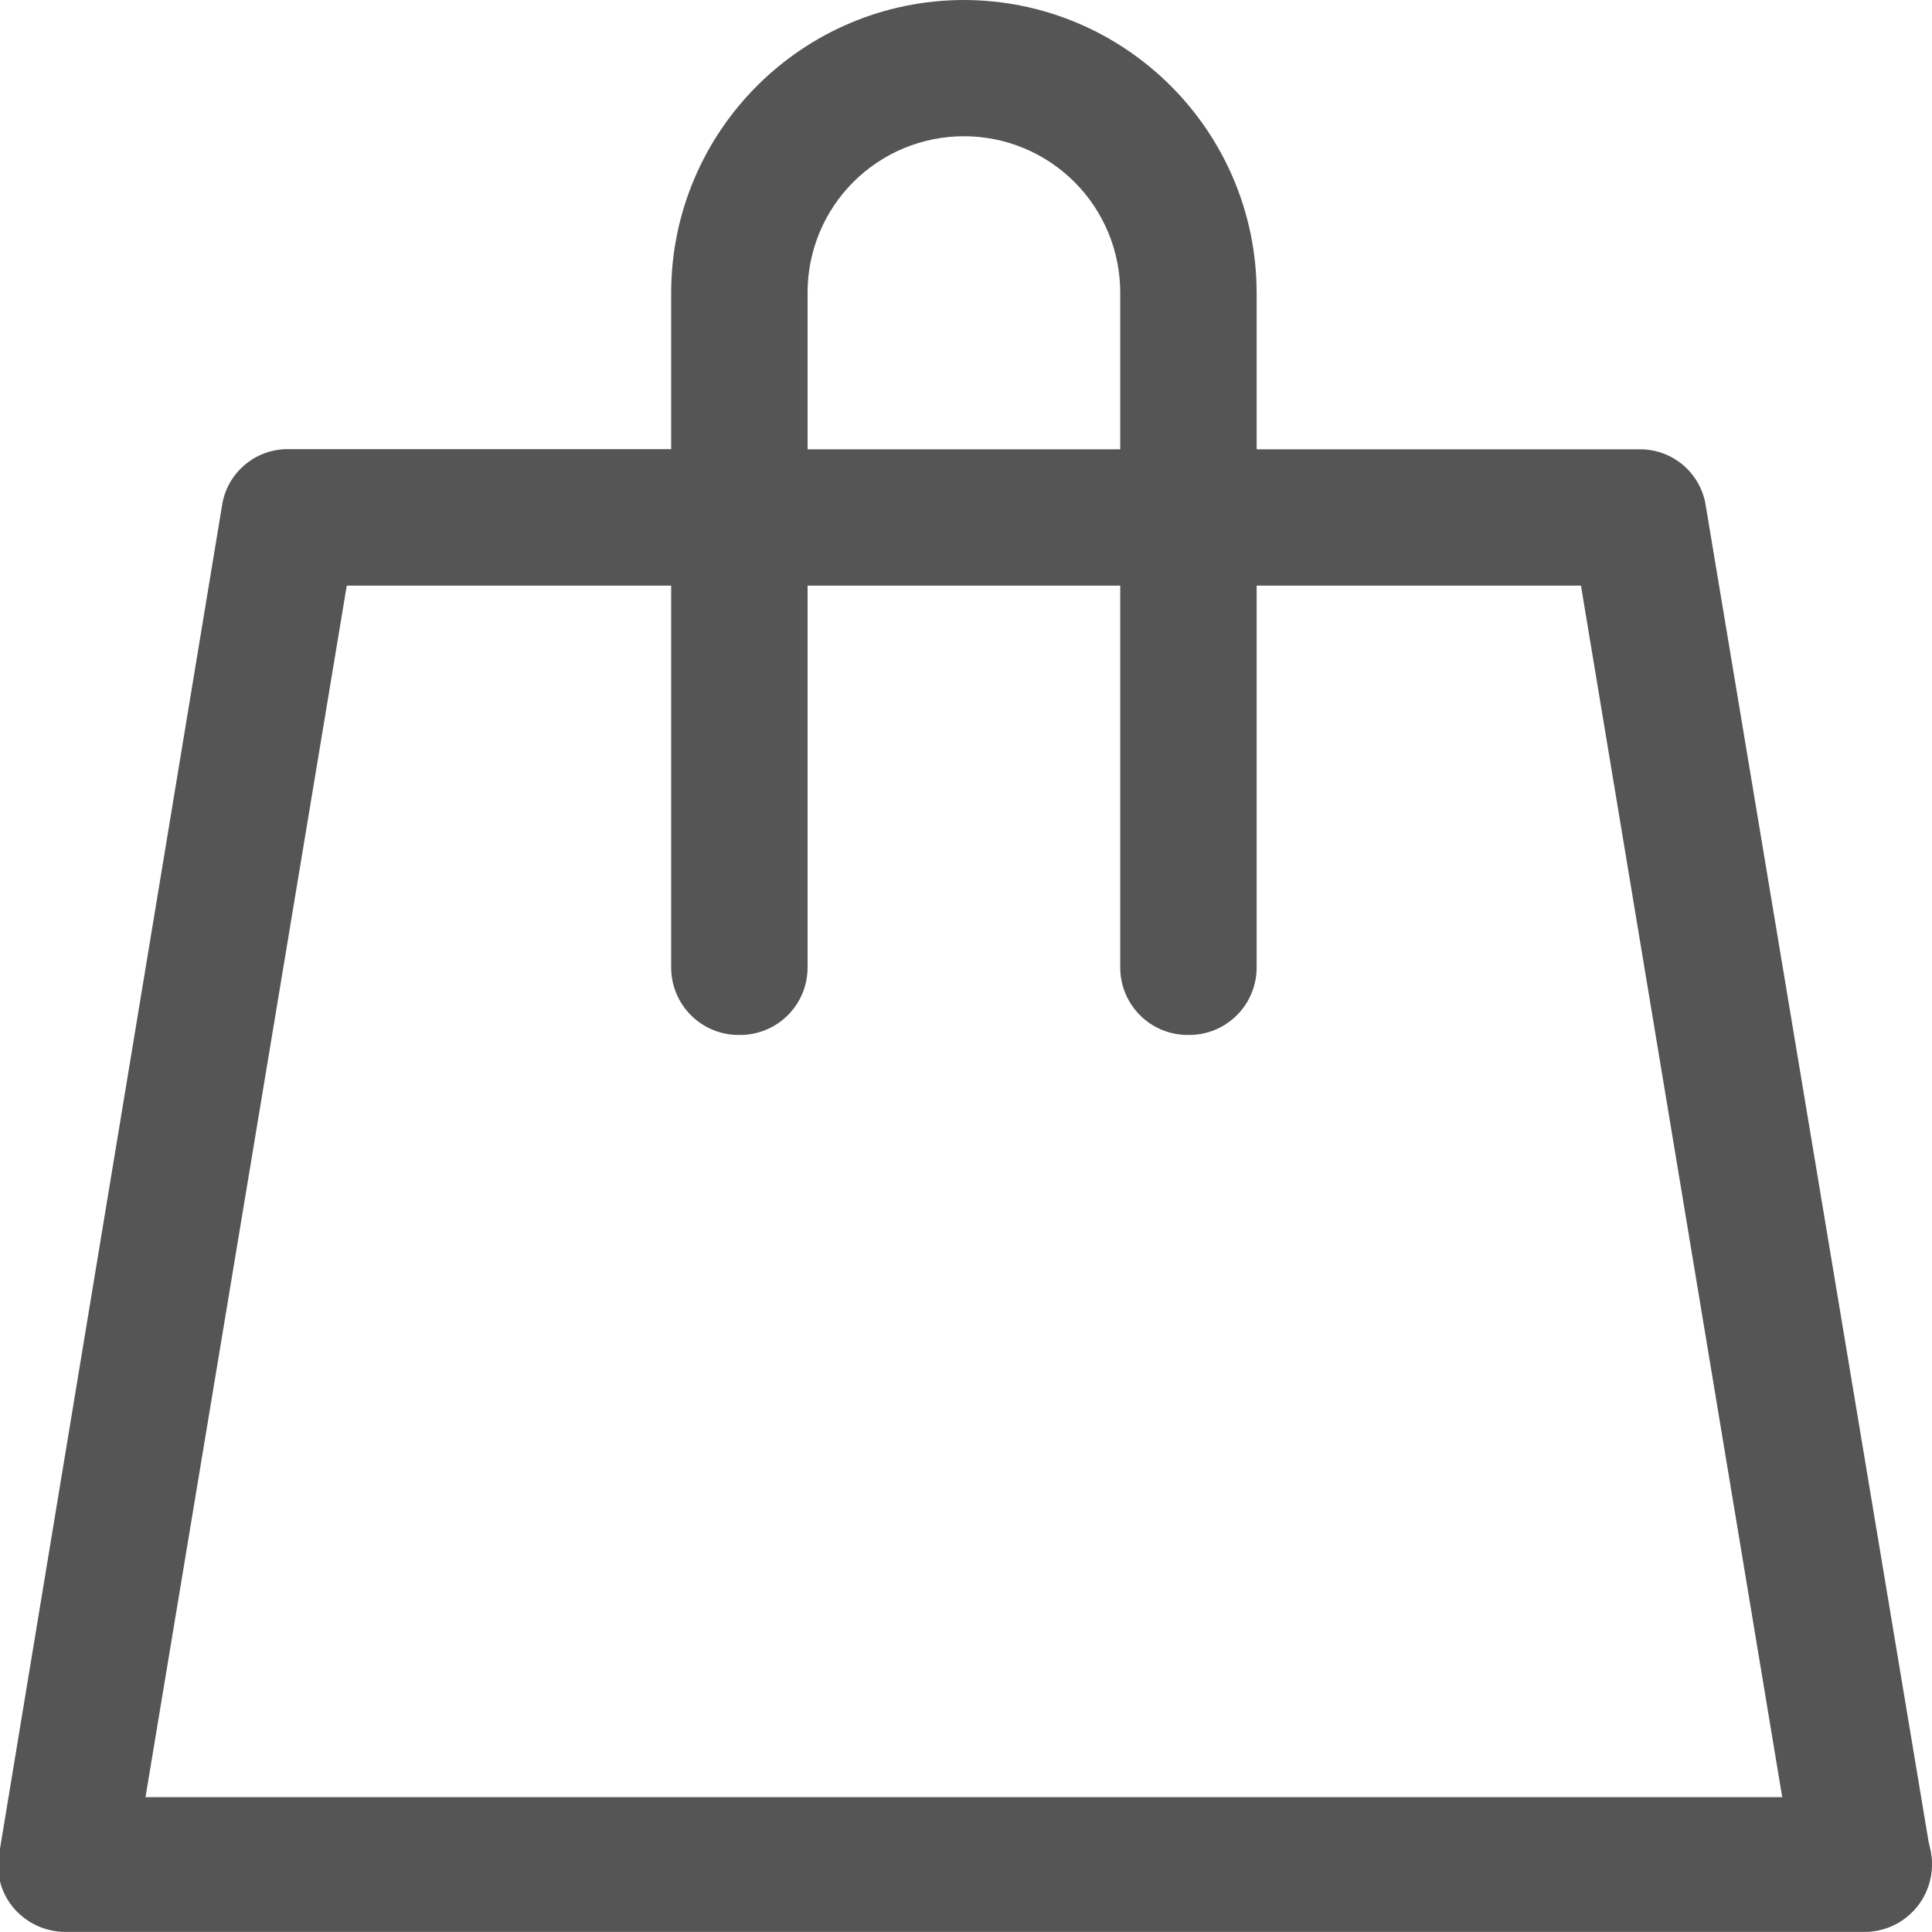
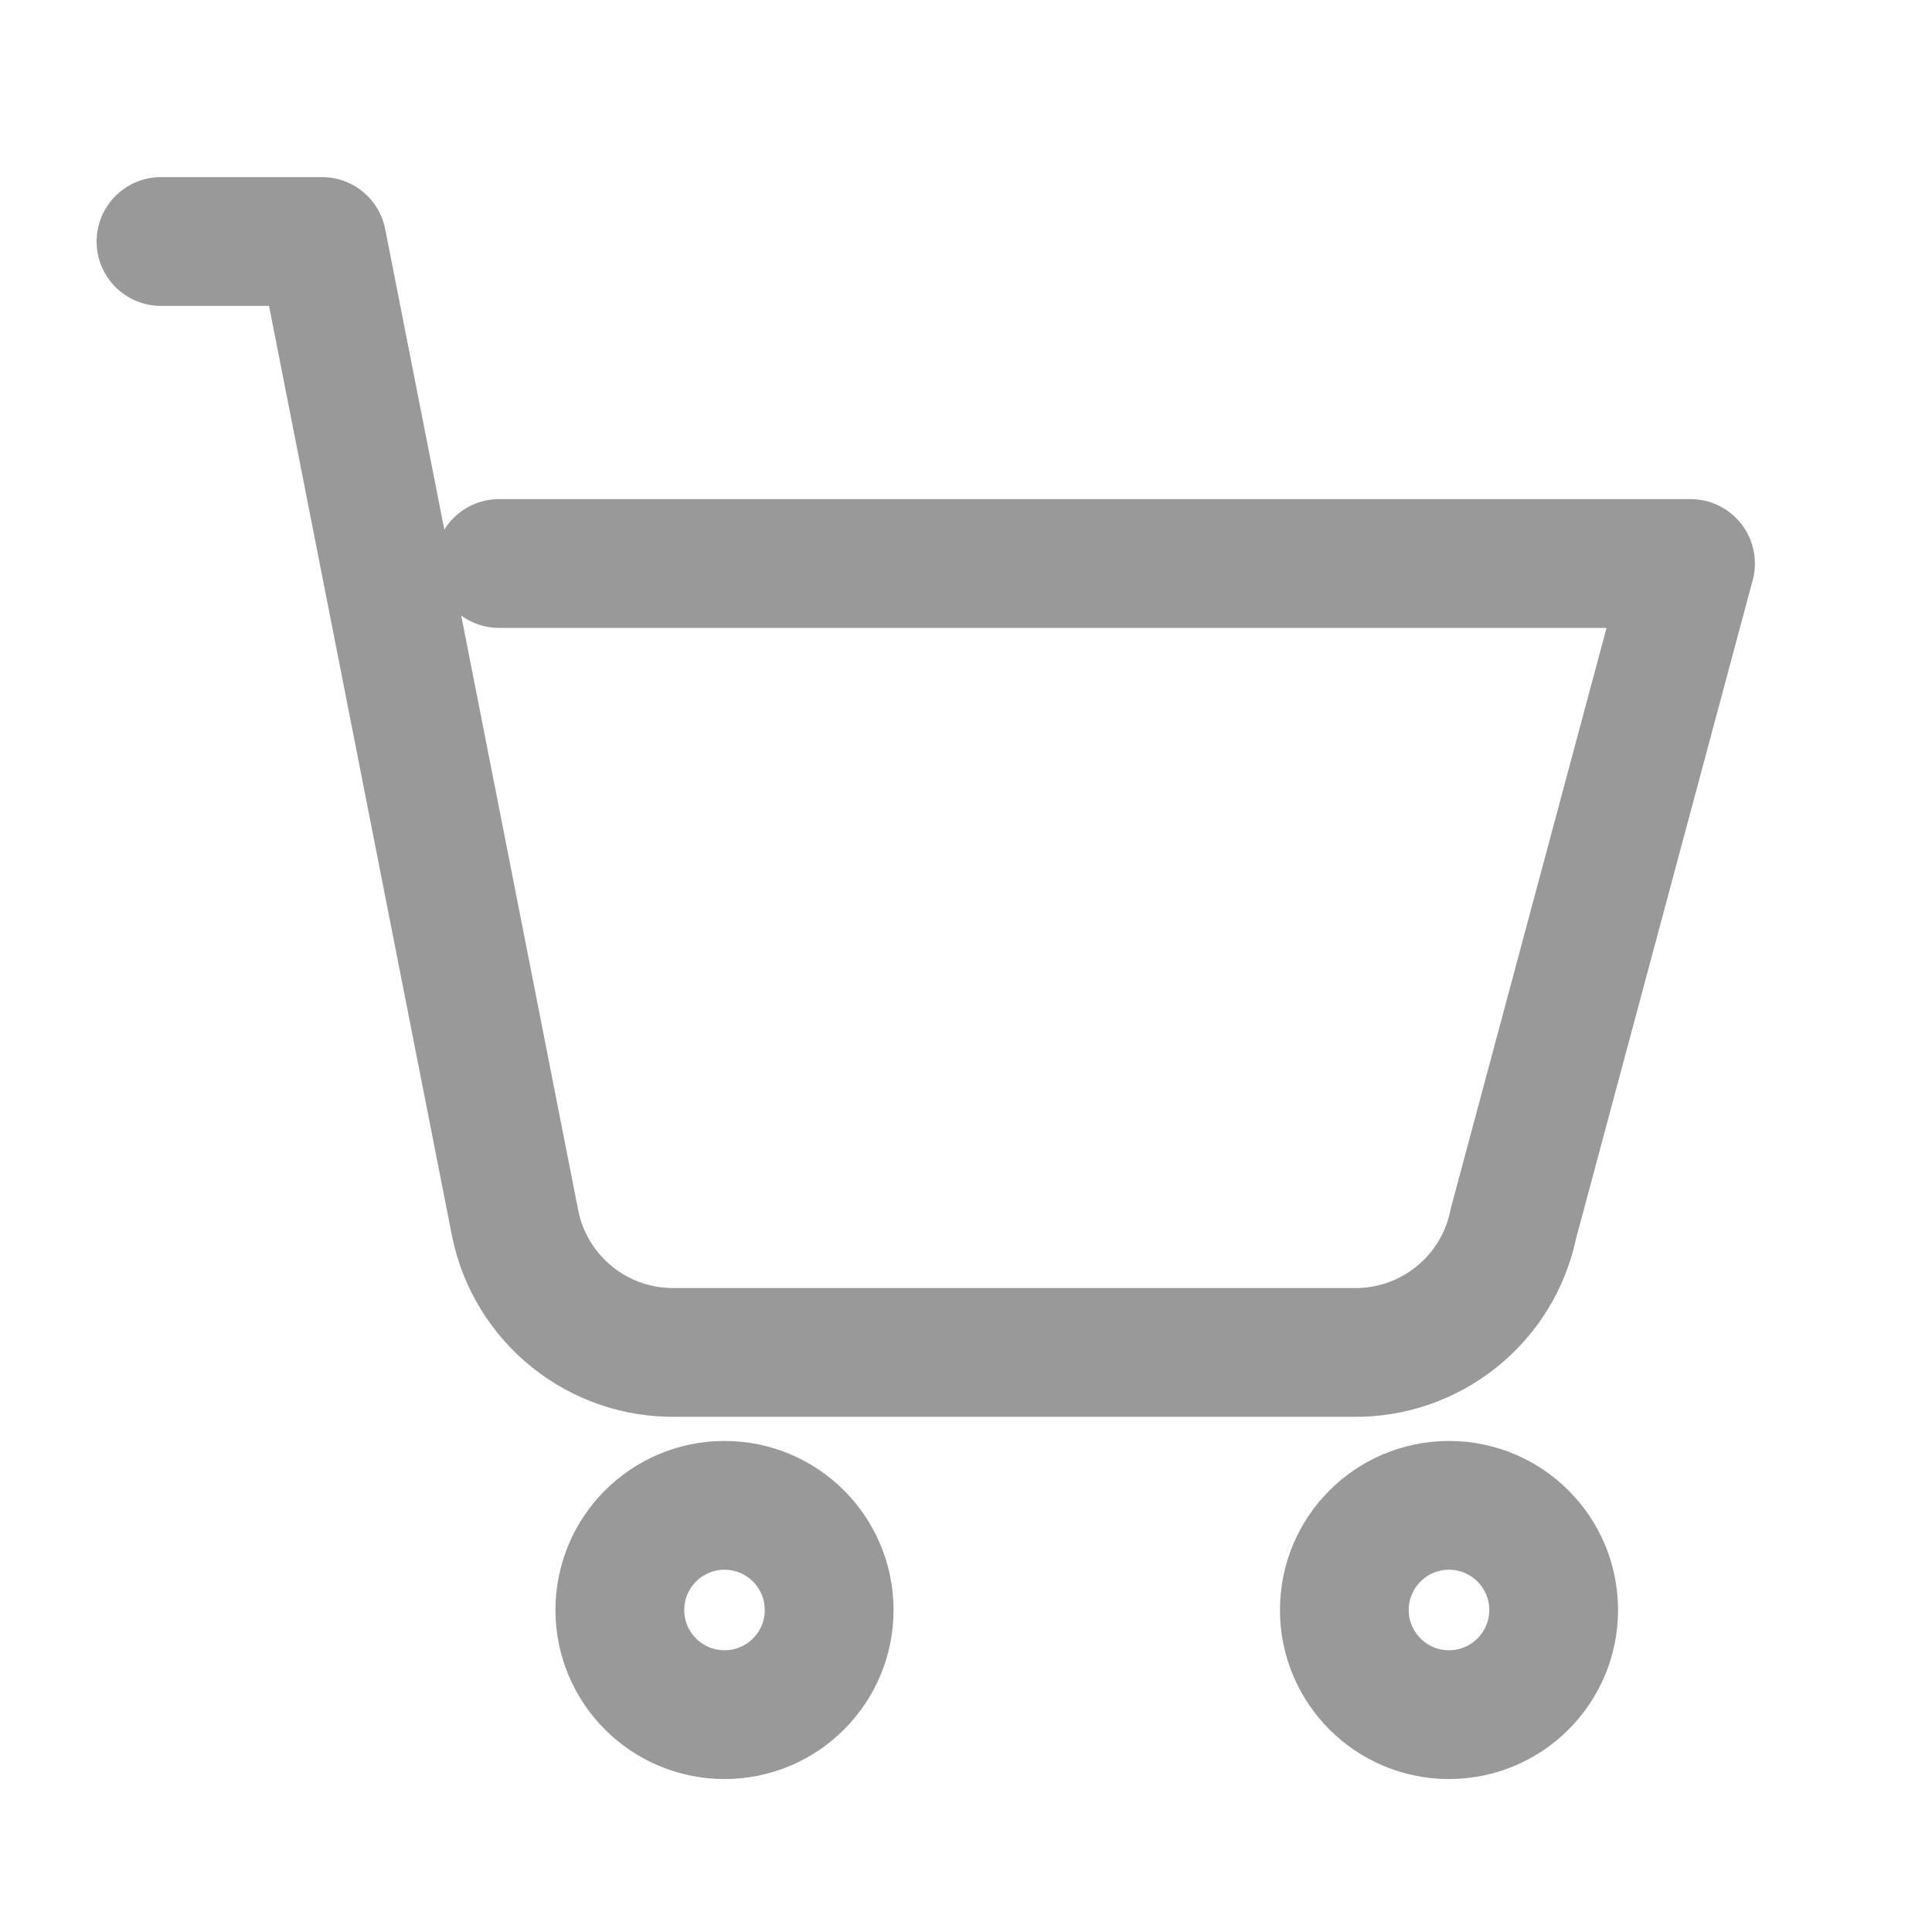
- <svg xmlns="http://www.w3.org/2000/svg" width="23" height="23">
-   <path fill="#555" d="M22.96 21.929c.02.08.04.158.04.258a.803.803 0 0 1-.812.812H.782a.811.811 0 0 1-.614-.278.78.78 0 0 1-.178-.653L2.643 6.02a.79.79 0 0 1 .792-.673H7.99V3.485A3.49 3.49 0 0 1 11.475 0a3.491 3.491 0 0 1 3.485 3.486v1.863h4.554a.79.79 0 0 1 .793.673zM9.614 5.349h3.722V3.484a1.86 1.86 0 0 0-1.861-1.862 1.86 1.86 0 0 0-1.861 1.862zm11.603 16.046L18.821 6.972H14.96v4.537a.803.803 0 0 1-.812.812.803.803 0 0 1-.812-.812V6.972H9.614v4.537a.803.803 0 0 1-.812.812.803.803 0 0 1-.812-.812V6.972H4.128L1.732 21.395z" />
+ <svg xmlns="http://www.w3.org/2000/svg" width="24" height="24" viewBox="0 0 24 24" fill="none" stroke="#999999" stroke-width="1.6" stroke-linecap="round" stroke-linejoin="round">
+   <circle cx="9" cy="20" r="1.3" />
+   <circle cx="18" cy="20" r="1.3" />
+   <path d="M2 3h2l2.4 12.2a2 2 0 0 0 2 1.6h8.4a2 2 0 0 0 2-1.6L21 7H6.2" />
</svg>
